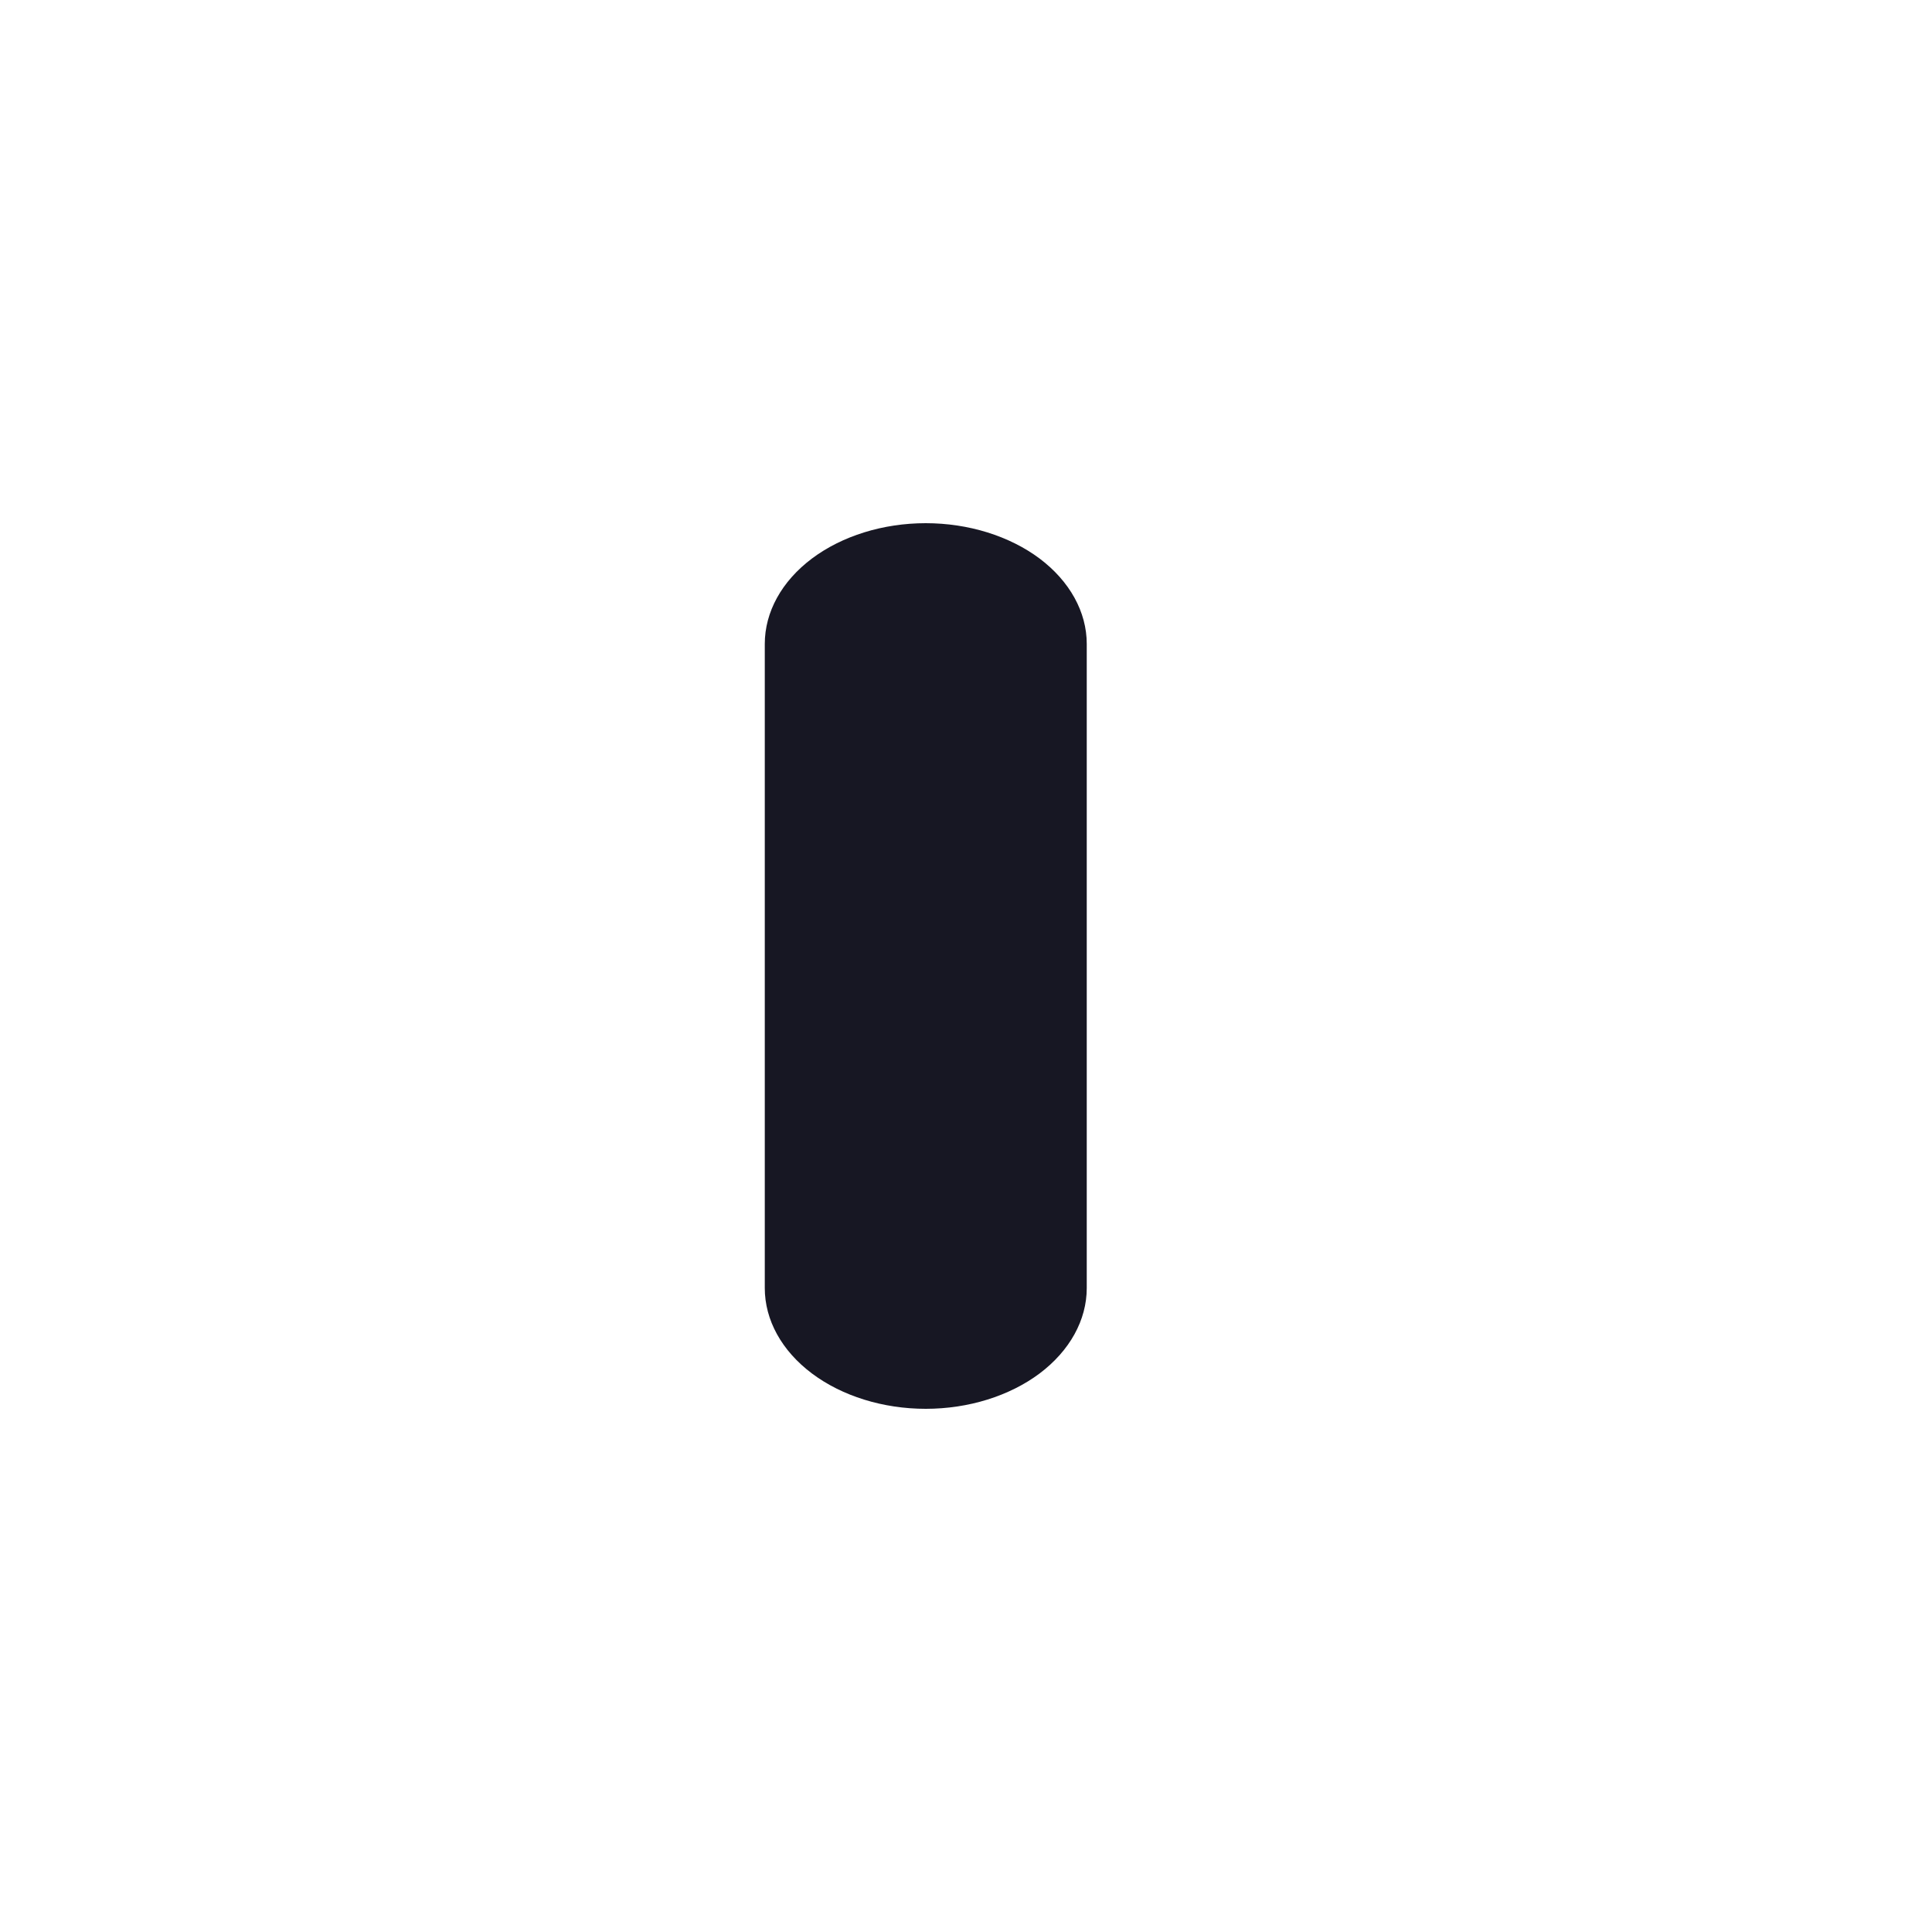
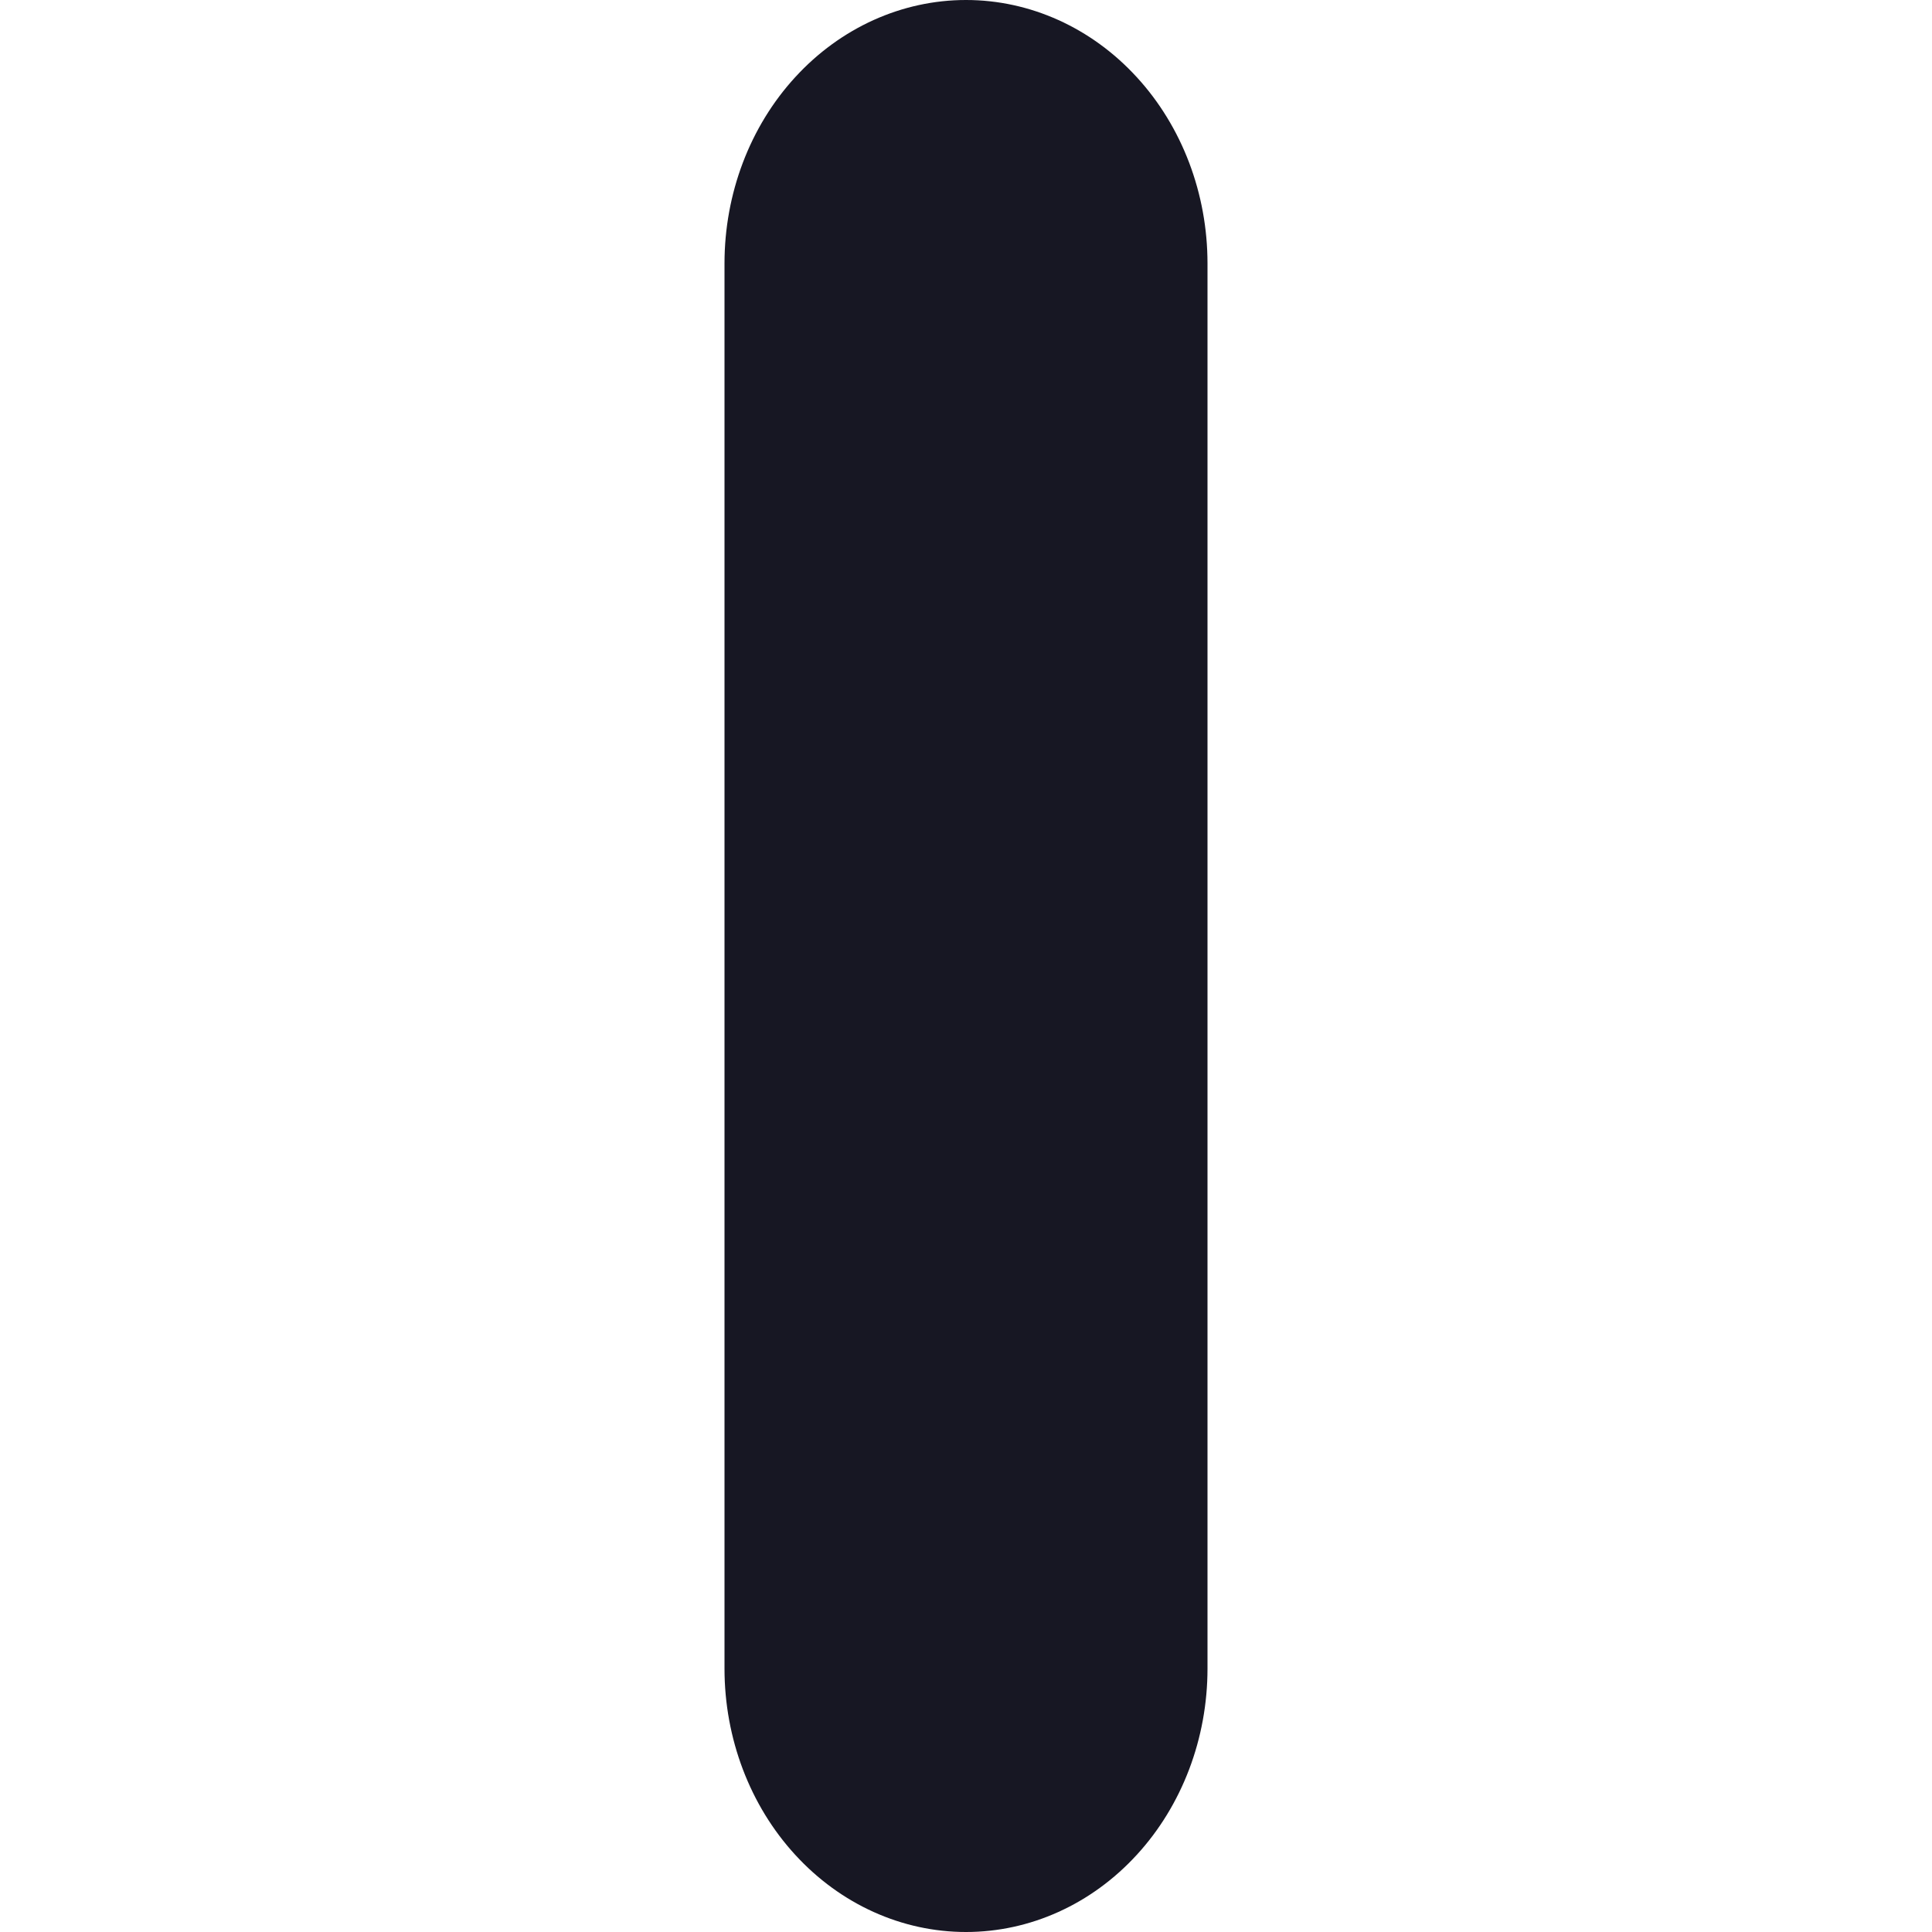
<svg xmlns="http://www.w3.org/2000/svg" width="20" height="20" viewBox="0 0 20 20" fill="none">
-   <path d="M9.583 14.584C9.141 14.584 8.717 14.452 8.405 14.218C8.092 13.983 7.917 13.665 7.917 13.334V6.666C7.917 6.335 8.092 6.017 8.405 5.782C8.717 5.548 9.141 5.416 9.583 5.416C10.025 5.416 10.449 5.548 10.762 5.782C11.074 6.017 11.25 6.335 11.25 6.666V13.334C11.25 13.665 11.074 13.983 10.762 14.218C10.449 14.452 10.025 14.584 9.583 14.584V14.584Z" fill="#171723" />
+   <path d="M10 20C9.337 20 8.701 19.713 8.232 19.201C7.763 18.69 7.5 17.996 7.5 17.273V2.727C7.5 2.004 7.763 1.31 8.232 0.799C8.701 0.287 9.337 0 10 0C10.663 0 11.299 0.287 11.768 0.799C12.237 1.31 12.5 2.004 12.5 2.727V17.273C12.5 17.996 12.237 18.69 11.768 19.201C11.299 19.713 10.663 20 10 20V20Z" fill="#171723" />
</svg>
